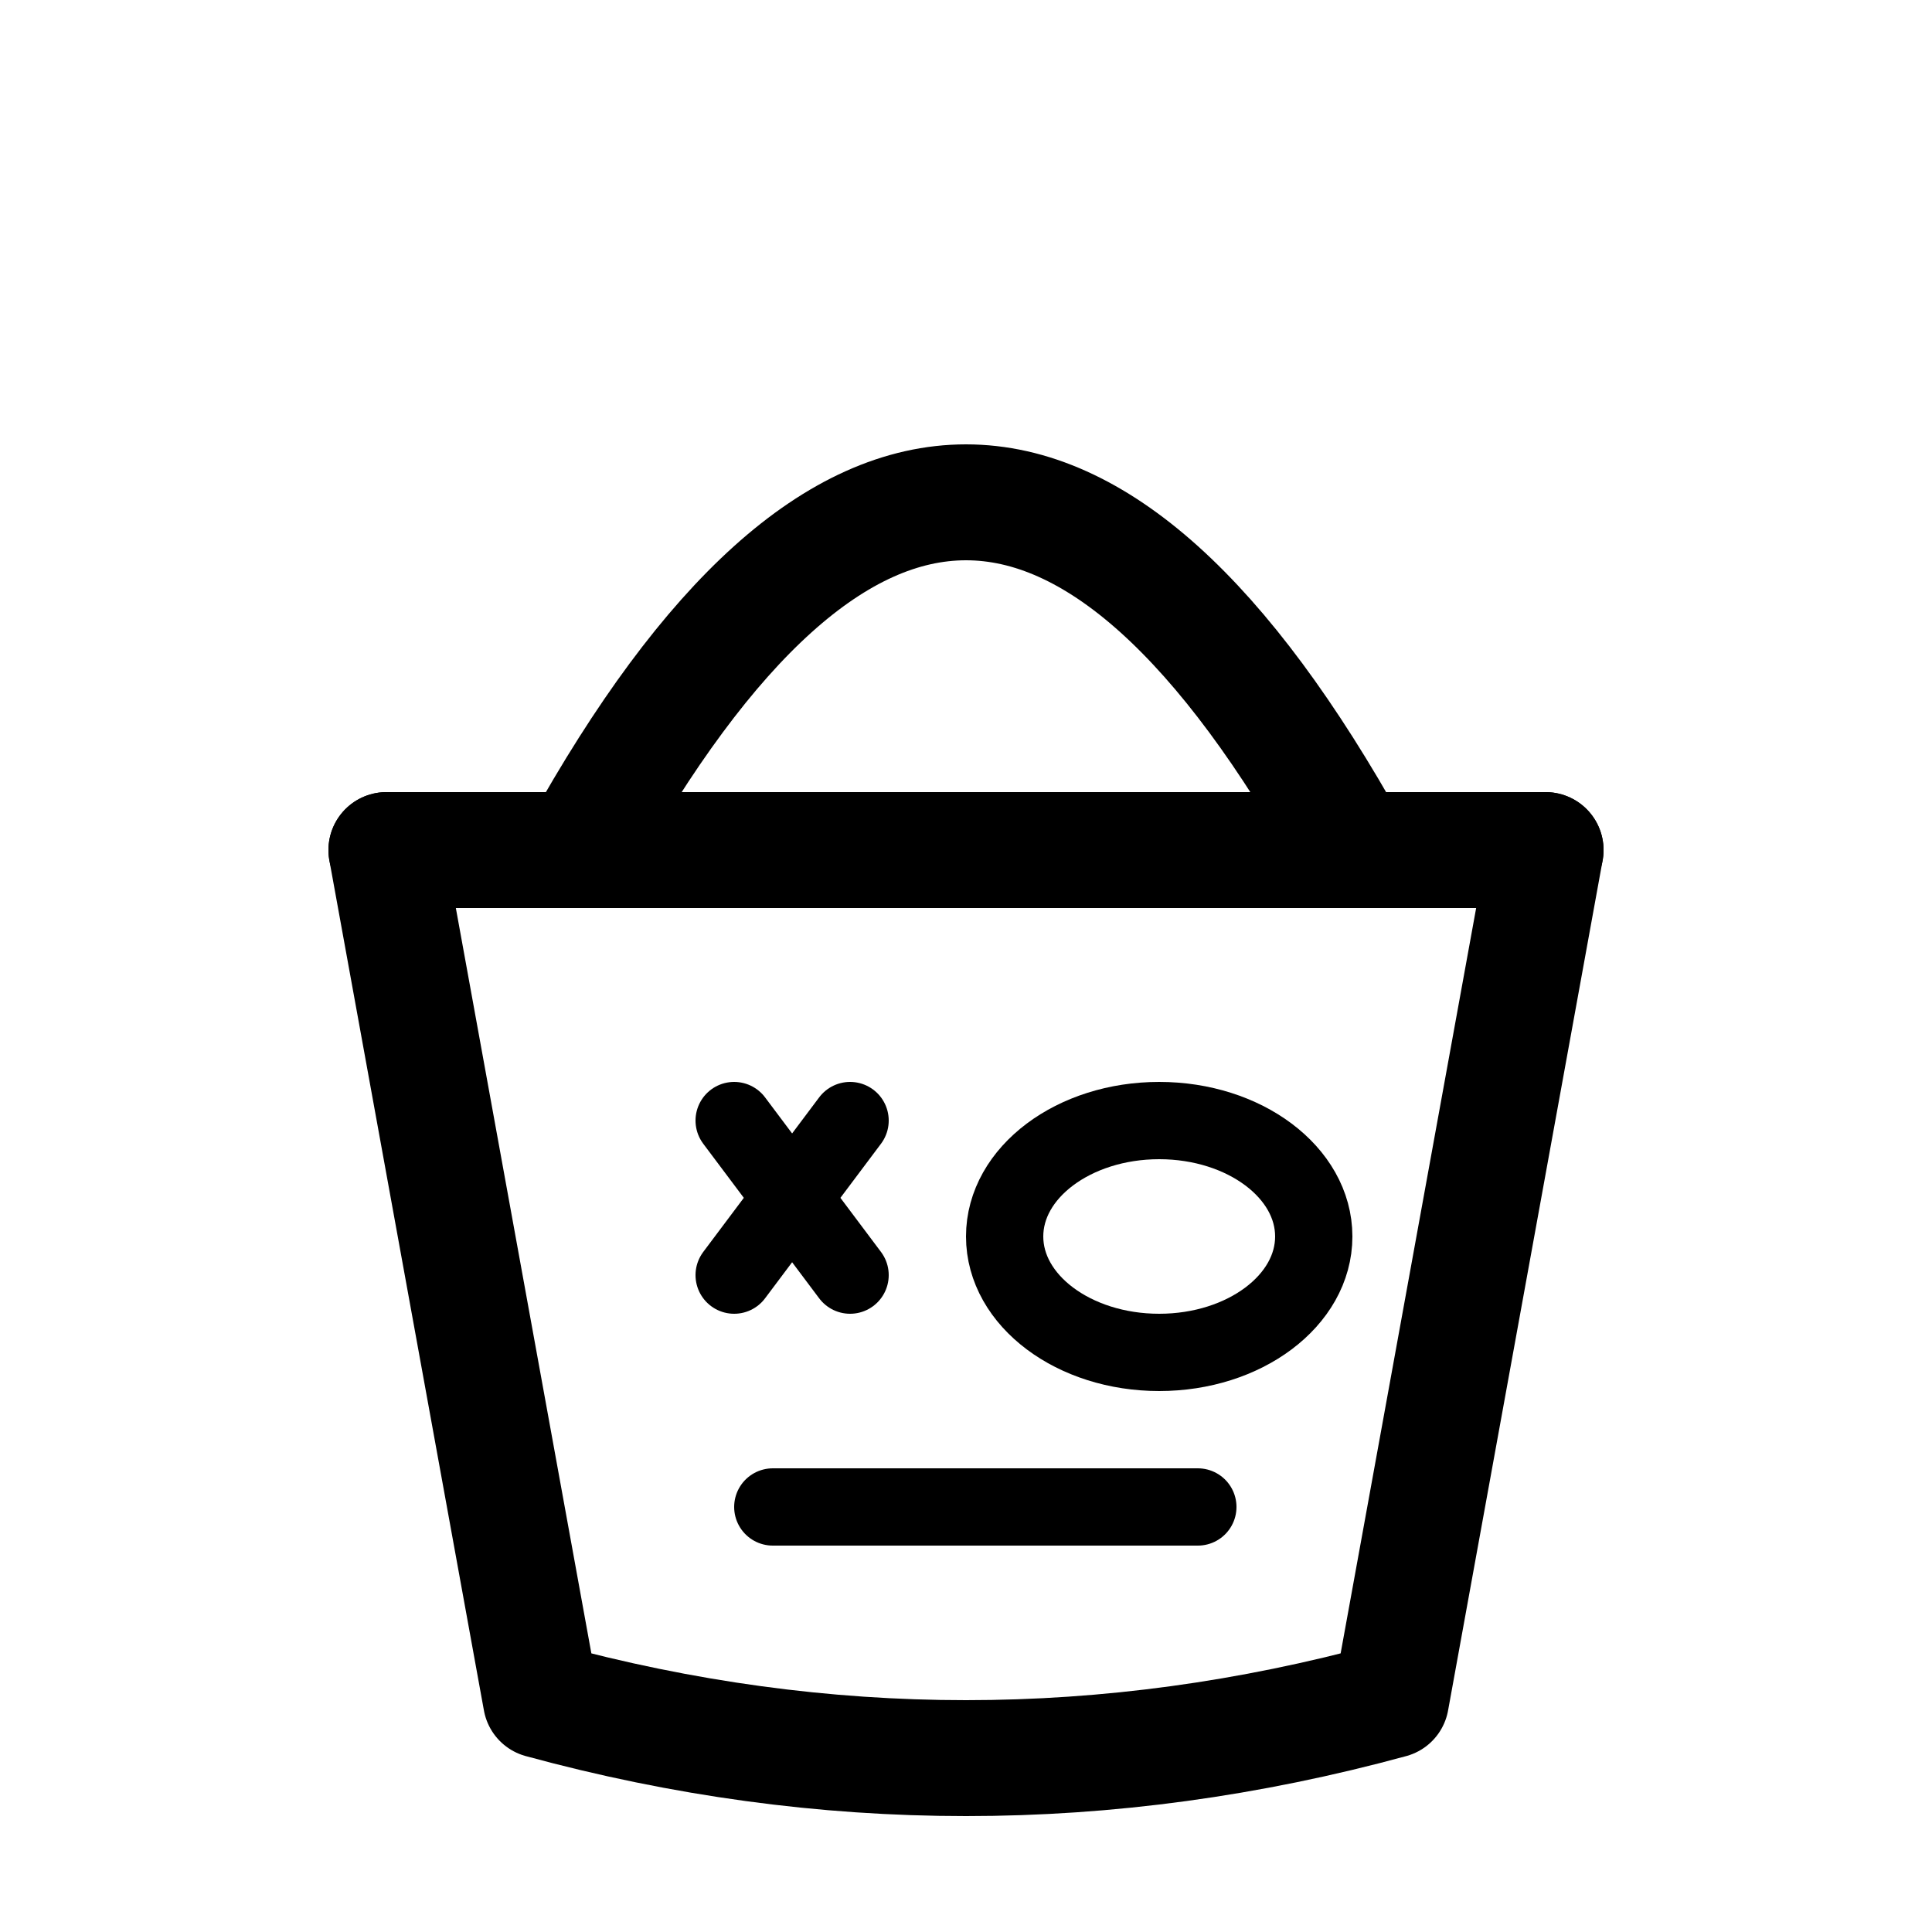
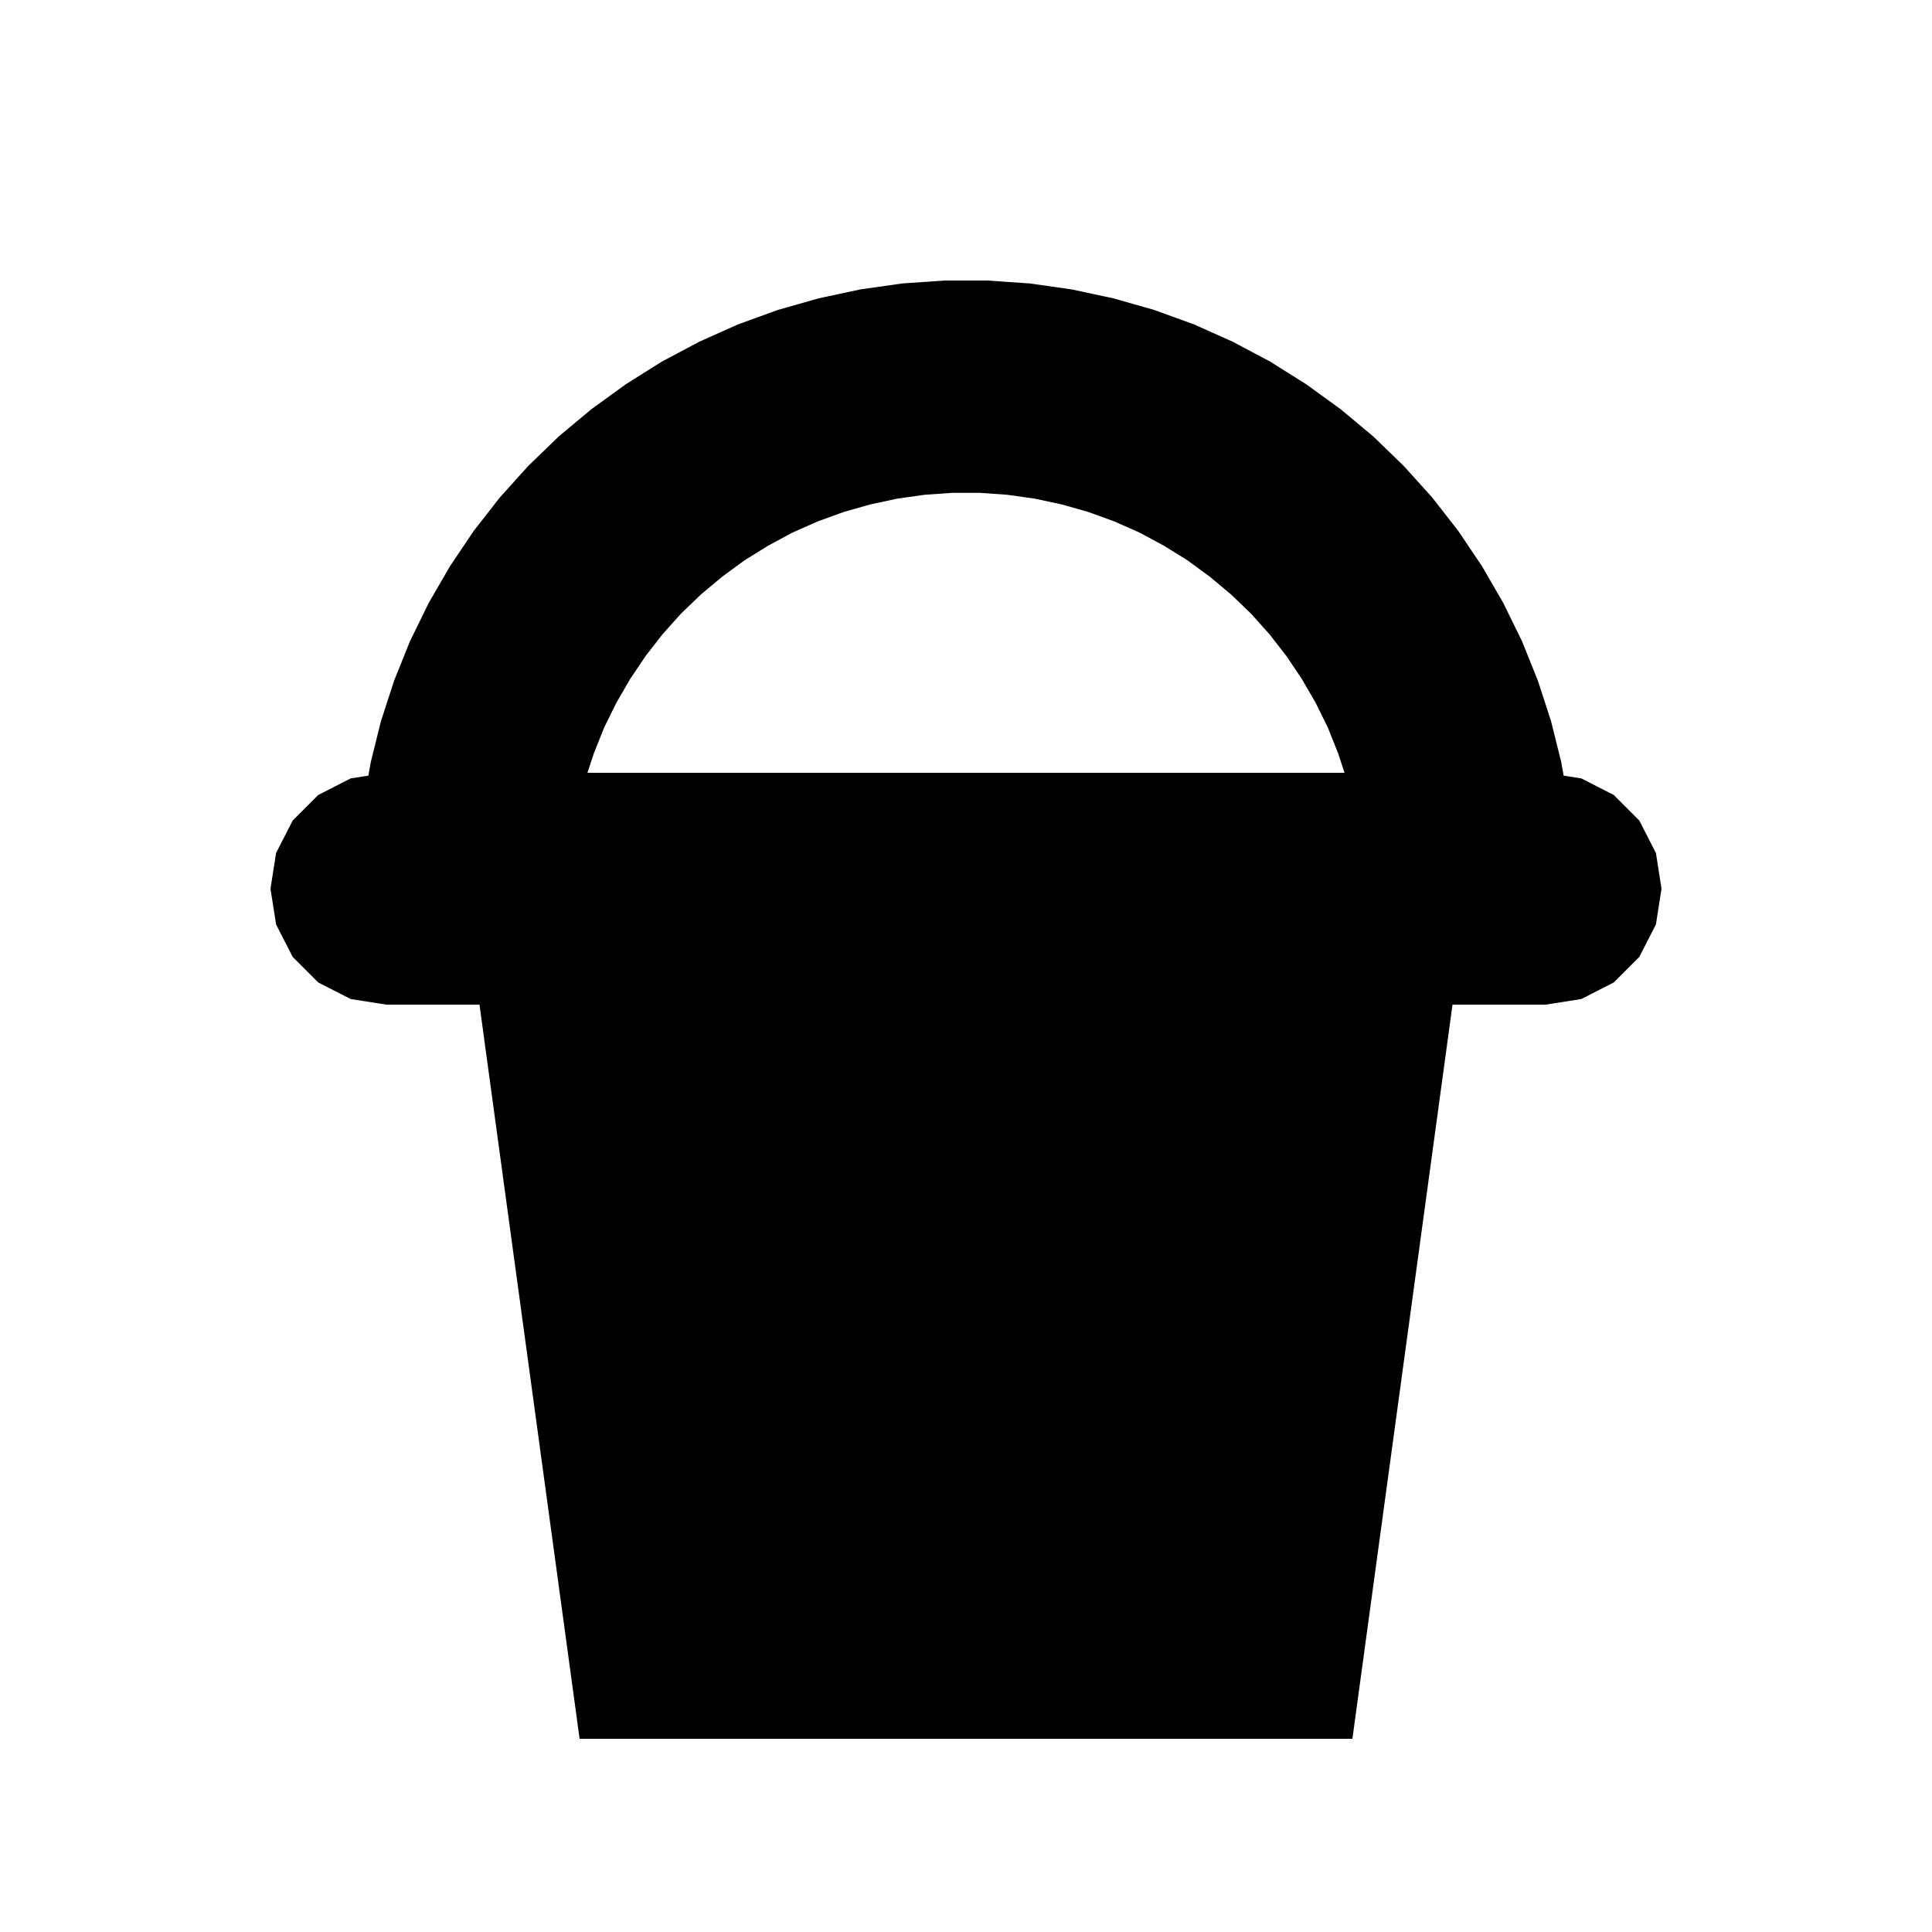
<svg xmlns="http://www.w3.org/2000/svg" viewBox="0 0 100 100">
-   <path d="M20 44 L28 88 Q50 94 72 88 L80 44 Z" fill="none" stroke="#000000" stroke-width="6" stroke-linecap="round" stroke-linejoin="round" />
-   <path d="M20 44 L80 44" fill="none" stroke="#000000" stroke-width="6" stroke-linecap="round" stroke-linejoin="round" />
-   <path d="M30 44 Q50 8 70 44" fill="none" stroke="#000000" stroke-width="6" stroke-linecap="round" stroke-linejoin="round" />
-   <path d="M38 58 L44 66 M38 66 L44 58" fill="none" stroke="#000000" stroke-width="4" stroke-linecap="round" stroke-linejoin="round" />
-   <ellipse cx="60" cy="64" rx="8" ry="6" fill="none" stroke="#000000" stroke-width="4" stroke-linecap="round" stroke-linejoin="round" />
-   <path d="M40 78 L62 78" fill="none" stroke="#000000" stroke-width="4" stroke-linecap="round" stroke-linejoin="round" />
+   <path fill="#000000" d="M24 46 L76 46 L70 90 L30 90 Z" />
+   <path fill="#000000" d="M18.15 51.71 L16.47 50.85 L15.15 49.53 L14.29 47.85 L14 46 L14.29 44.15 L15.15 42.47 L16.47 41.15 L18.15 40.29 L20 40 L80 40 L81.85 40.29 L83.53 41.15 L84.85 42.47 L85.71 44.15 L86 46 L85.71 47.85 L84.85 49.53 L83.53 50.85 L81.85 51.71 L80 52 L20 52 Z" />
+   <path fill="#000000" d="M29.17 47.88 L28.33 49.39 L27.08 50.56 L25.52 51.29 L23.81 51.5 L22.12 51.17 L20.61 50.33 L19.44 49.08 L18.71 47.52 L18.5 45.81 L18.58 43.8 L18.81 41.62 L19.19 39.45 L19.72 37.32 L20.4 35.23 L21.22 33.19 L22.19 31.21 L23.29 29.31 L24.52 27.48 L25.87 25.75 L27.34 24.12 L28.92 22.59 L30.61 21.18 L32.39 19.89 L34.25 18.72 L36.19 17.69 L38.2 16.79 L40.27 16.04 L42.38 15.44 L44.53 14.98 L46.71 14.67 L48.9 14.52 L51.1 14.52 L53.29 14.67 L55.47 14.98 L57.62 15.44 L59.73 16.04 L61.8 16.79 L63.81 17.69 L65.75 18.72 L67.61 19.89 L69.39 21.18 L71.08 22.59 L72.66 24.12 L74.13 25.75 L75.48 27.48 L76.71 29.31 L77.81 31.21 L78.78 33.19 L79.6 35.23 L80.28 37.32 L80.81 39.45 L81.19 41.62 L81.42 43.8 L81.5 45.81 L81.29 47.52 L80.56 49.08 L79.39 50.33 L77.88 51.17 L76.19 51.5 L74.48 51.29 L72.92 50.56 L71.67 49.39 L70.83 47.88 L70.5 46.19 L70.45 44.57 L70.3 43.15 L70.05 41.74 L69.71 40.35 L69.26 38.99 L68.73 37.66 L68.1 36.38 L67.38 35.14 L66.58 33.95 L65.7 32.82 L64.75 31.76 L63.72 30.77 L62.62 29.85 L61.46 29 L60.25 28.25 L58.99 27.57 L57.68 26.99 L56.33 26.5 L54.96 26.11 L53.56 25.81 L52.14 25.61 L50.72 25.51 L49.28 25.51 L47.86 25.61 L46.44 25.81 L45.04 26.11 L43.67 26.5 L42.32 26.99 L41.01 27.57 L39.75 28.25 L38.54 29 L37.38 29.85 L36.28 30.77 L35.25 31.76 L34.3 32.82 L33.42 33.95 L32.62 35.14 L31.9 36.38 L31.27 37.66 L30.74 38.99 L30.29 40.35 L29.95 41.74 L29.7 43.15 L29.55 44.57 L29.5 46.19 Z" />
</svg>
